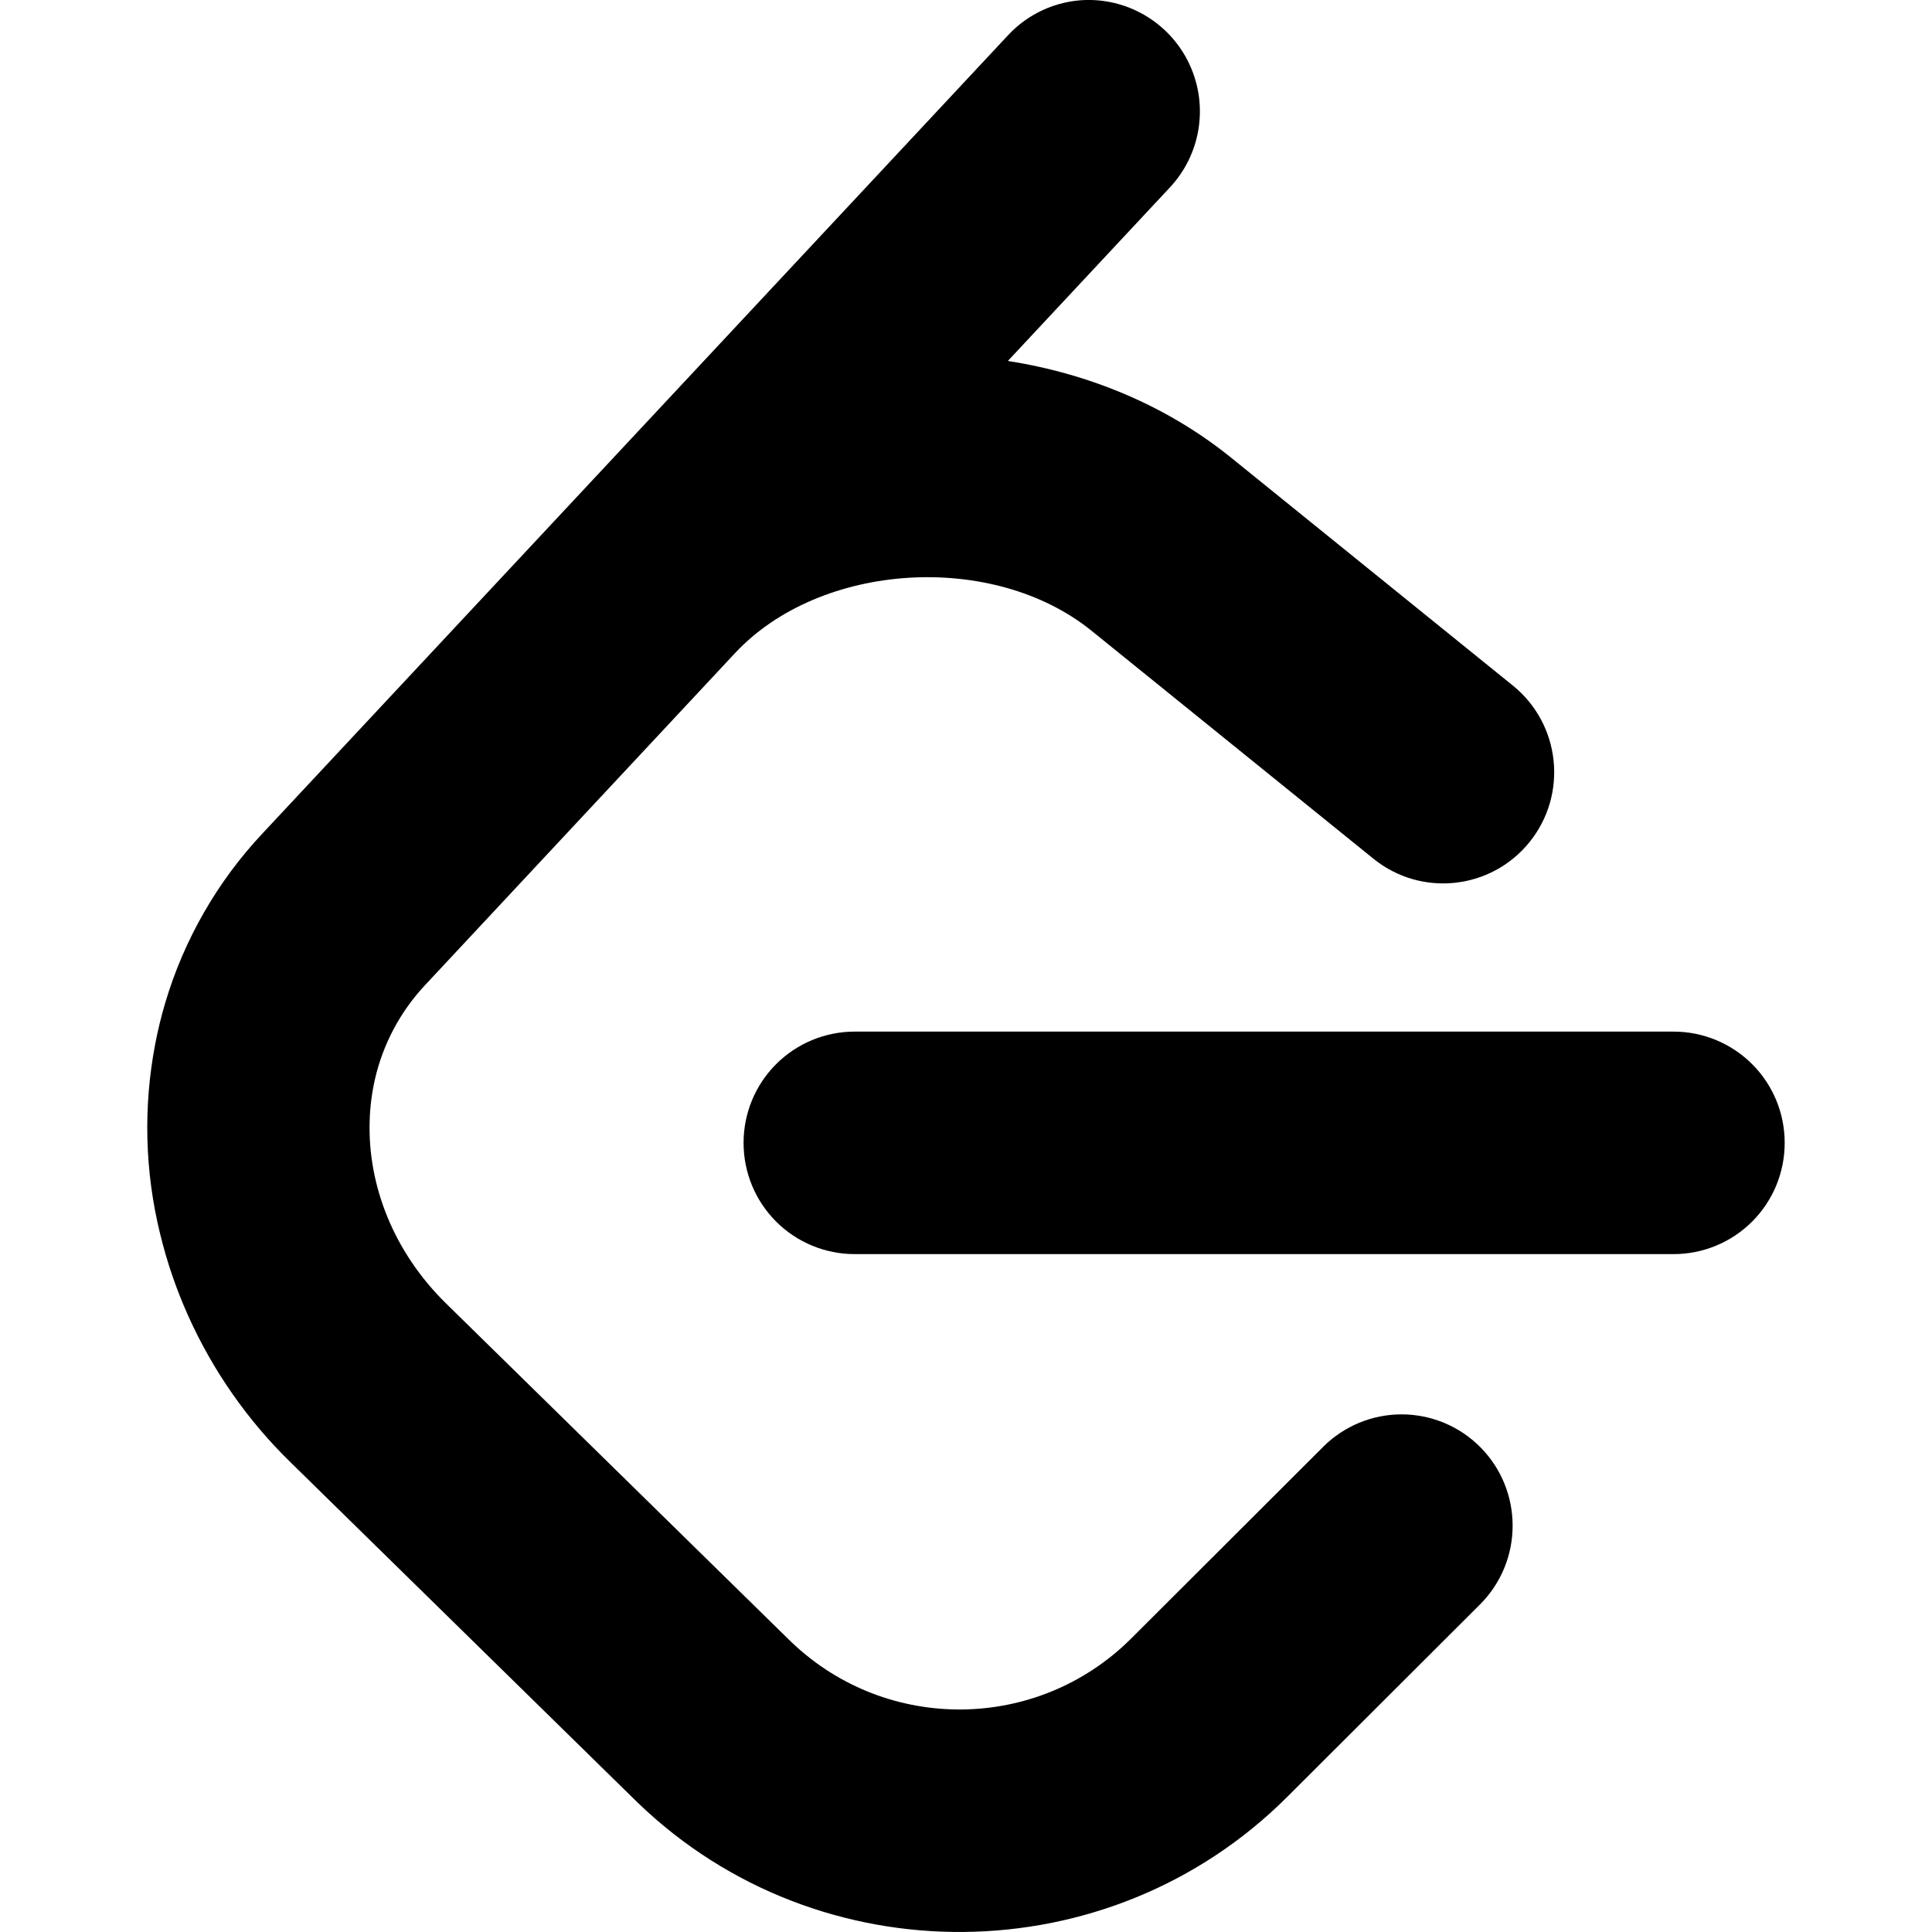
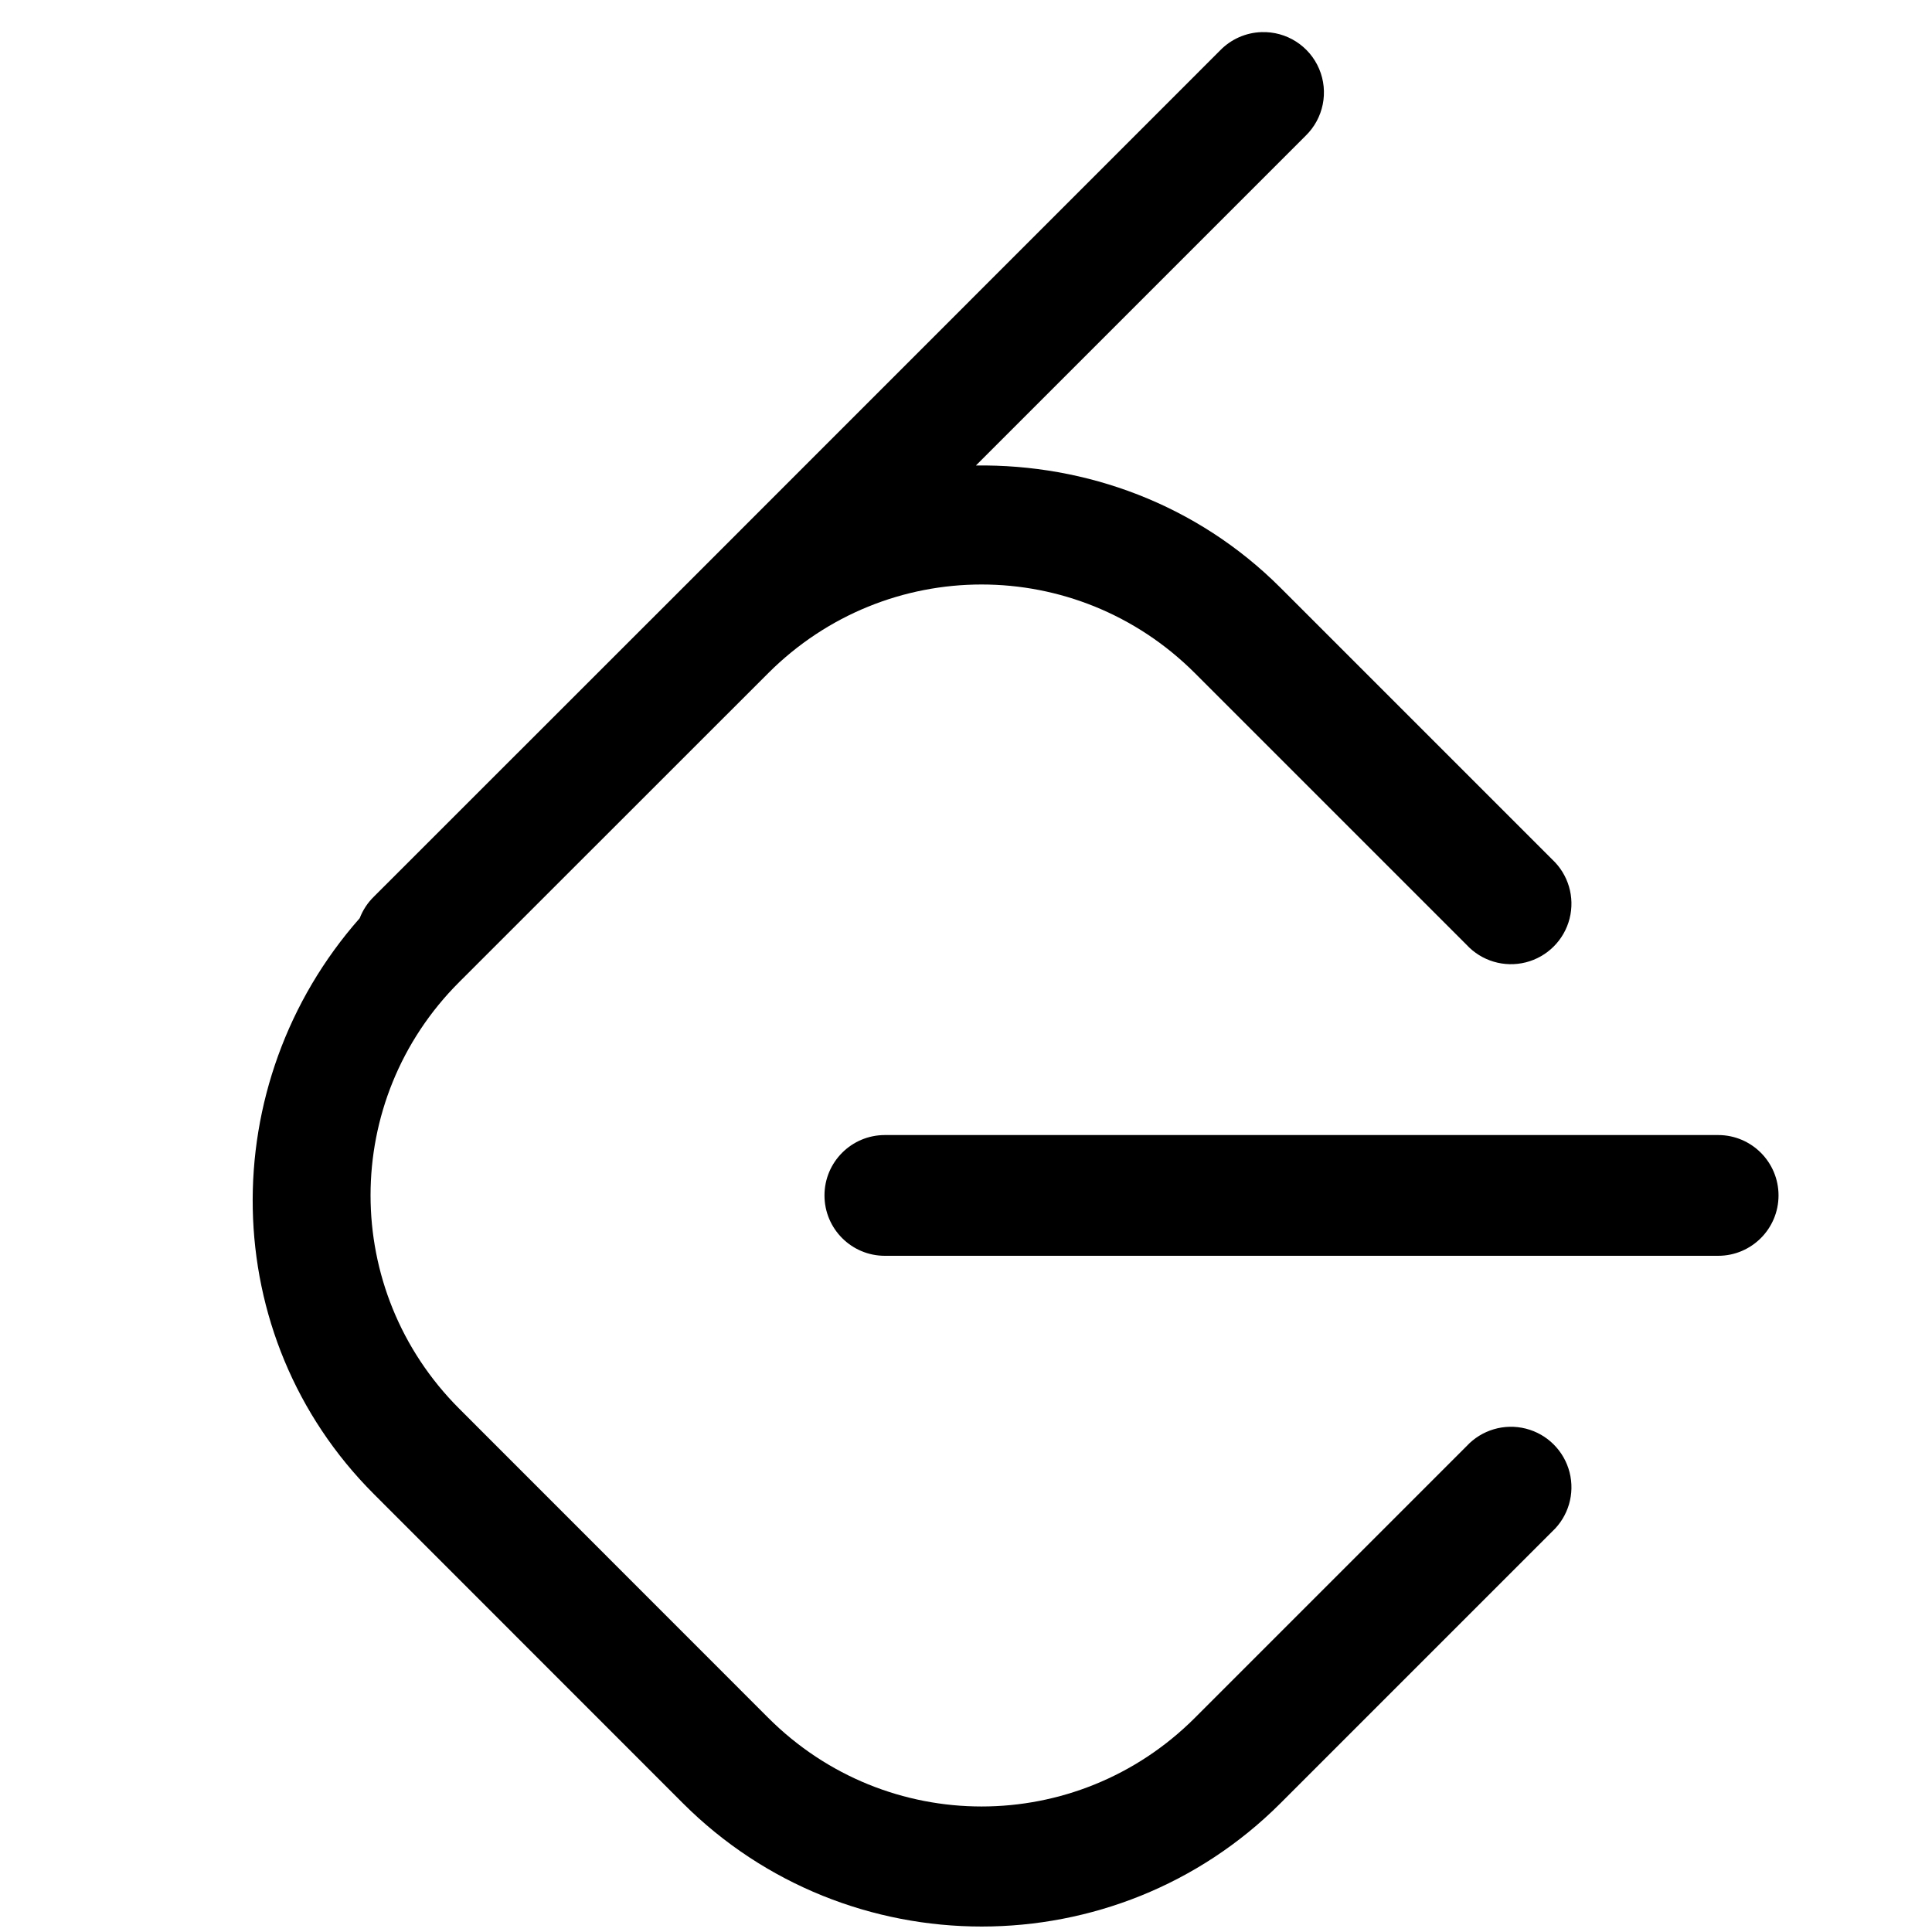
- <svg xmlns="http://www.w3.org/2000/svg" fill="#000000" width="800px" height="800px" viewBox="0 0 24 24" role="img">
-   <path d="M13.483 0a1.374 1.374 0 0 0-.961.438L7.116 6.226l-3.854 4.126a5.266 5.266 0 0 0-1.209 2.104 5.35 5.35 0 0 0-.125.513 5.527 5.527 0 0 0 .062 2.362 5.83 5.83 0 0 0 .349 1.017 5.938 5.938 0 0 0 1.271 1.818l4.277 4.193.039.038c2.248 2.165 5.852 2.133 8.063-.074l2.396-2.392c.54-.54.54-1.414.003-1.955a1.378 1.378 0 0 0-1.951-.003l-2.396 2.392a3.021 3.021 0 0 1-4.205.038l-.02-.019-4.276-4.193c-.652-.64-.972-1.469-.948-2.263a2.68 2.68 0 0 1 .066-.523 2.545 2.545 0 0 1 .619-1.164L9.13 8.114c1.058-1.134 3.204-1.27 4.43-.278l3.501 2.831c.593.48 1.461.387 1.94-.207a1.384 1.384 0 0 0-.207-1.943l-3.5-2.831c-.8-.647-1.766-1.045-2.774-1.202l2.015-2.158A1.384 1.384 0 0 0 13.483 0zm-2.866 12.815a1.38 1.38 0 0 0-1.38 1.382 1.38 1.38 0 0 0 1.38 1.382H20.79a1.38 1.38 0 0 0 1.38-1.382 1.38 1.38 0 0 0-1.38-1.382z" />
+ <svg xmlns="http://www.w3.org/2000/svg" viewBox="0 0 16 16" width="32px" height="32px">
+   <path d="M 10.447 0.266 A 0.5 0.5 0 0 0 10.104 0.418 L 5.656 4.867 L 3.096 7.426 A 0.5 0.5 0 0 0 2.979 7.604 C 1.77 8.974 1.787 11.064 3.096 12.373 L 5.656 14.934 C 7.018 16.295 9.242 16.295 10.604 14.934 L 12.854 12.684 A 0.501 0.501 0 1 0 12.145 11.977 L 9.895 14.227 C 8.916 15.205 7.342 15.205 6.363 14.227 L 3.803 11.666 C 2.824 10.687 2.824 9.111 3.803 8.133 L 6.363 5.574 C 7.342 4.596 8.916 4.596 9.895 5.574 L 12.145 7.824 A 0.501 0.501 0 1 0 12.854 7.117 L 10.604 4.867 C 9.911 4.174 8.994 3.843 8.082 3.855 L 10.812 1.125 A 0.5 0.5 0 0 0 10.447 0.266 z M 7.328 9.4 A 0.5 0.5 0 1 0 7.328 10.4 L 14.229 10.4 A 0.5 0.5 0 1 0 14.229 9.4 L 7.328 9.4 z" />
</svg>
